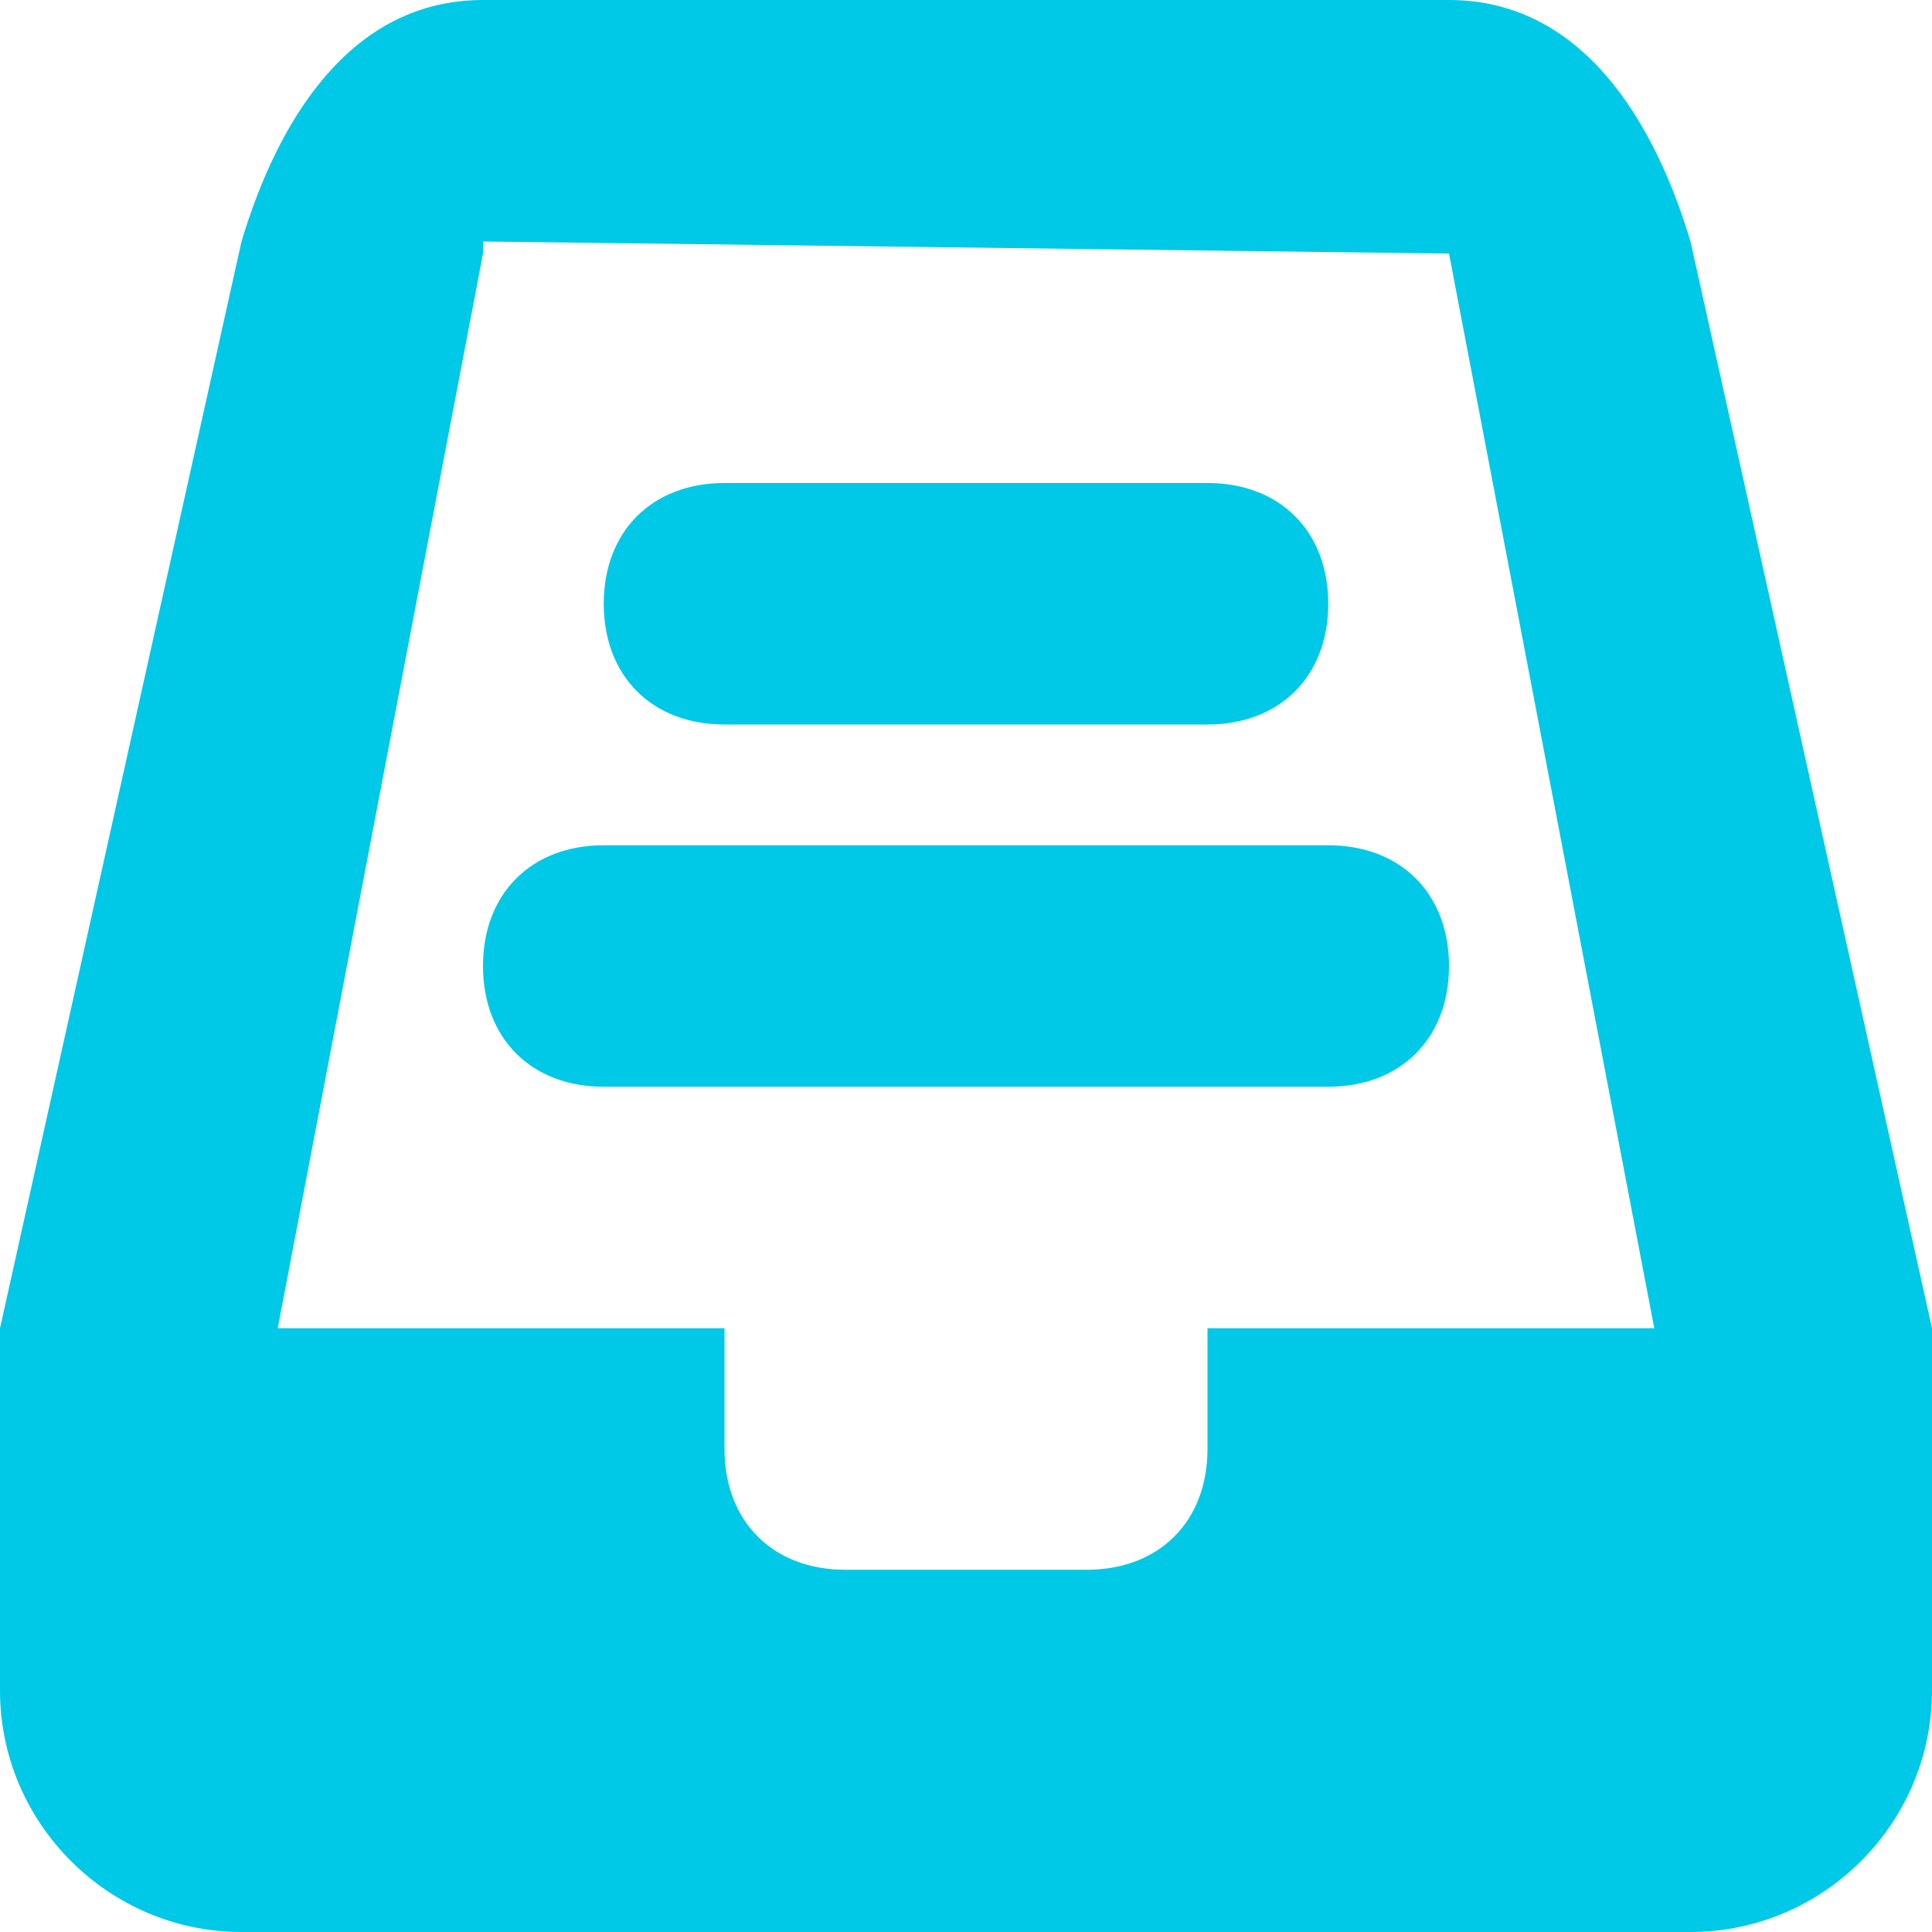
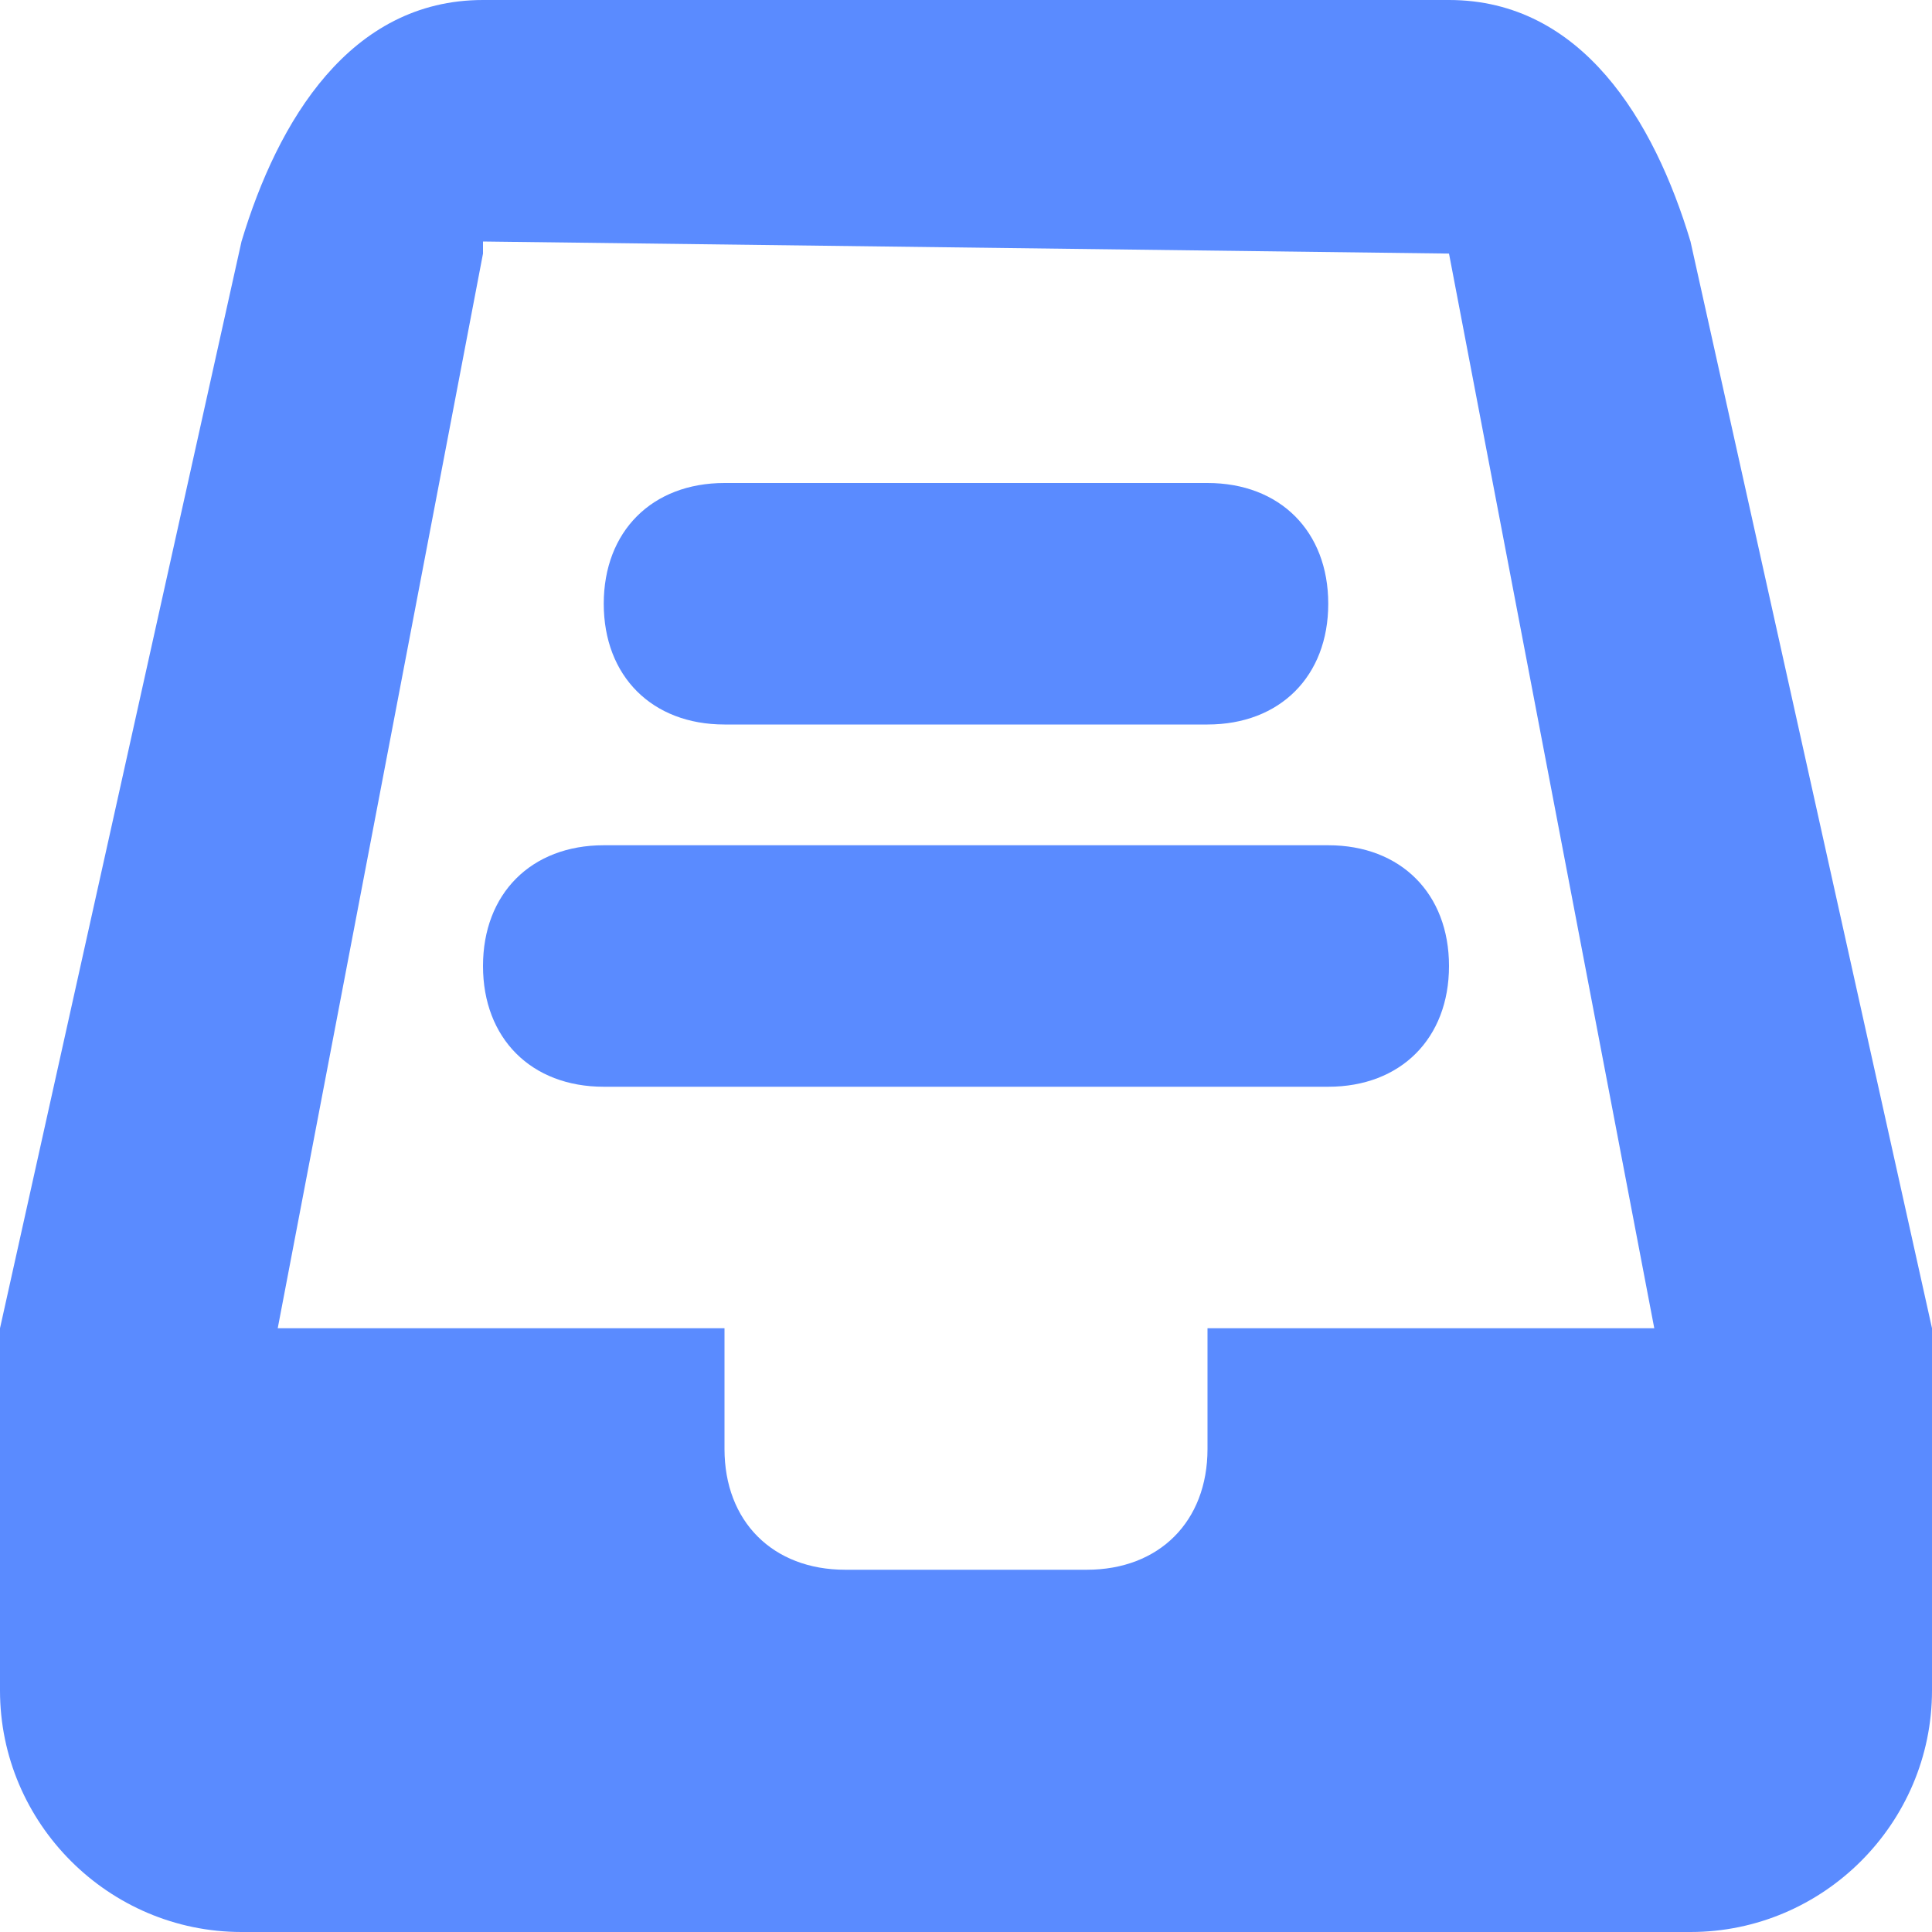
- <svg xmlns="http://www.w3.org/2000/svg" t="1525865265526" class="icon" style="" viewBox="0 0 1024 1024" version="1.1" p-id="2891" width="32" height="32">
+ <svg xmlns="http://www.w3.org/2000/svg" t="1527234477767" class="icon" style="" viewBox="0 0 1024 1024" version="1.1" p-id="2661" width="32" height="32">
  <defs>
    <style type="text/css" />
  </defs>
-   <path d="M1024 704l0 192c0 70.4-57.6 128-128 128L128 1024c-70.4 0-128-57.6-128-128l0-192 128-576c19.2-64 57.6-128 128-128l512 0c70.4 0 108.8 64 128 128L1024 704C1024 704 1024 704 1024 704zM768 134.4 768 134.4 256 128l0 6.4L147.2 704 384 704l0 0 0 0 0 64c0 38.4 25.6 64 64 64l128 0c38.4 0 64-25.6 64-64l0-64 236.8 0L768 134.4zM256 512c0-38.4 25.6-64 64-64l384 0c38.4 0 64 25.6 64 64s-25.6 64-64 64L320 576C281.6 576 256 550.4 256 512zM640 384 384 384C345.6 384 320 358.4 320 320c0-38.4 25.6-64 64-64l256 0c38.4 0 64 25.6 64 64C704 358.4 678.4 384 640 384z" p-id="2892" fill="#00c8e7" />
+   <path d="M1024 704l0 192c0 70.4-57.6 128-128 128L128 1024c-70.4 0-128-57.6-128-128l0-192 128-576c19.2-64 57.6-128 128-128l512 0c70.4 0 108.8 64 128 128L1024 704C1024 704 1024 704 1024 704zM768 134.4 768 134.4 256 128l0 6.4L147.2 704 384 704l0 0 0 0 0 64c0 38.4 25.6 64 64 64l128 0c38.4 0 64-25.6 64-64l0-64 236.8 0L768 134.4zM256 512c0-38.4 25.6-64 64-64l384 0c38.4 0 64 25.6 64 64s-25.6 64-64 64L320 576C281.6 576 256 550.4 256 512zM640 384 384 384C345.6 384 320 358.4 320 320c0-38.4 25.6-64 64-64l256 0c38.4 0 64 25.6 64 64C704 358.4 678.4 384 640 384z" p-id="2662" fill="#5a8bff" />
</svg>
